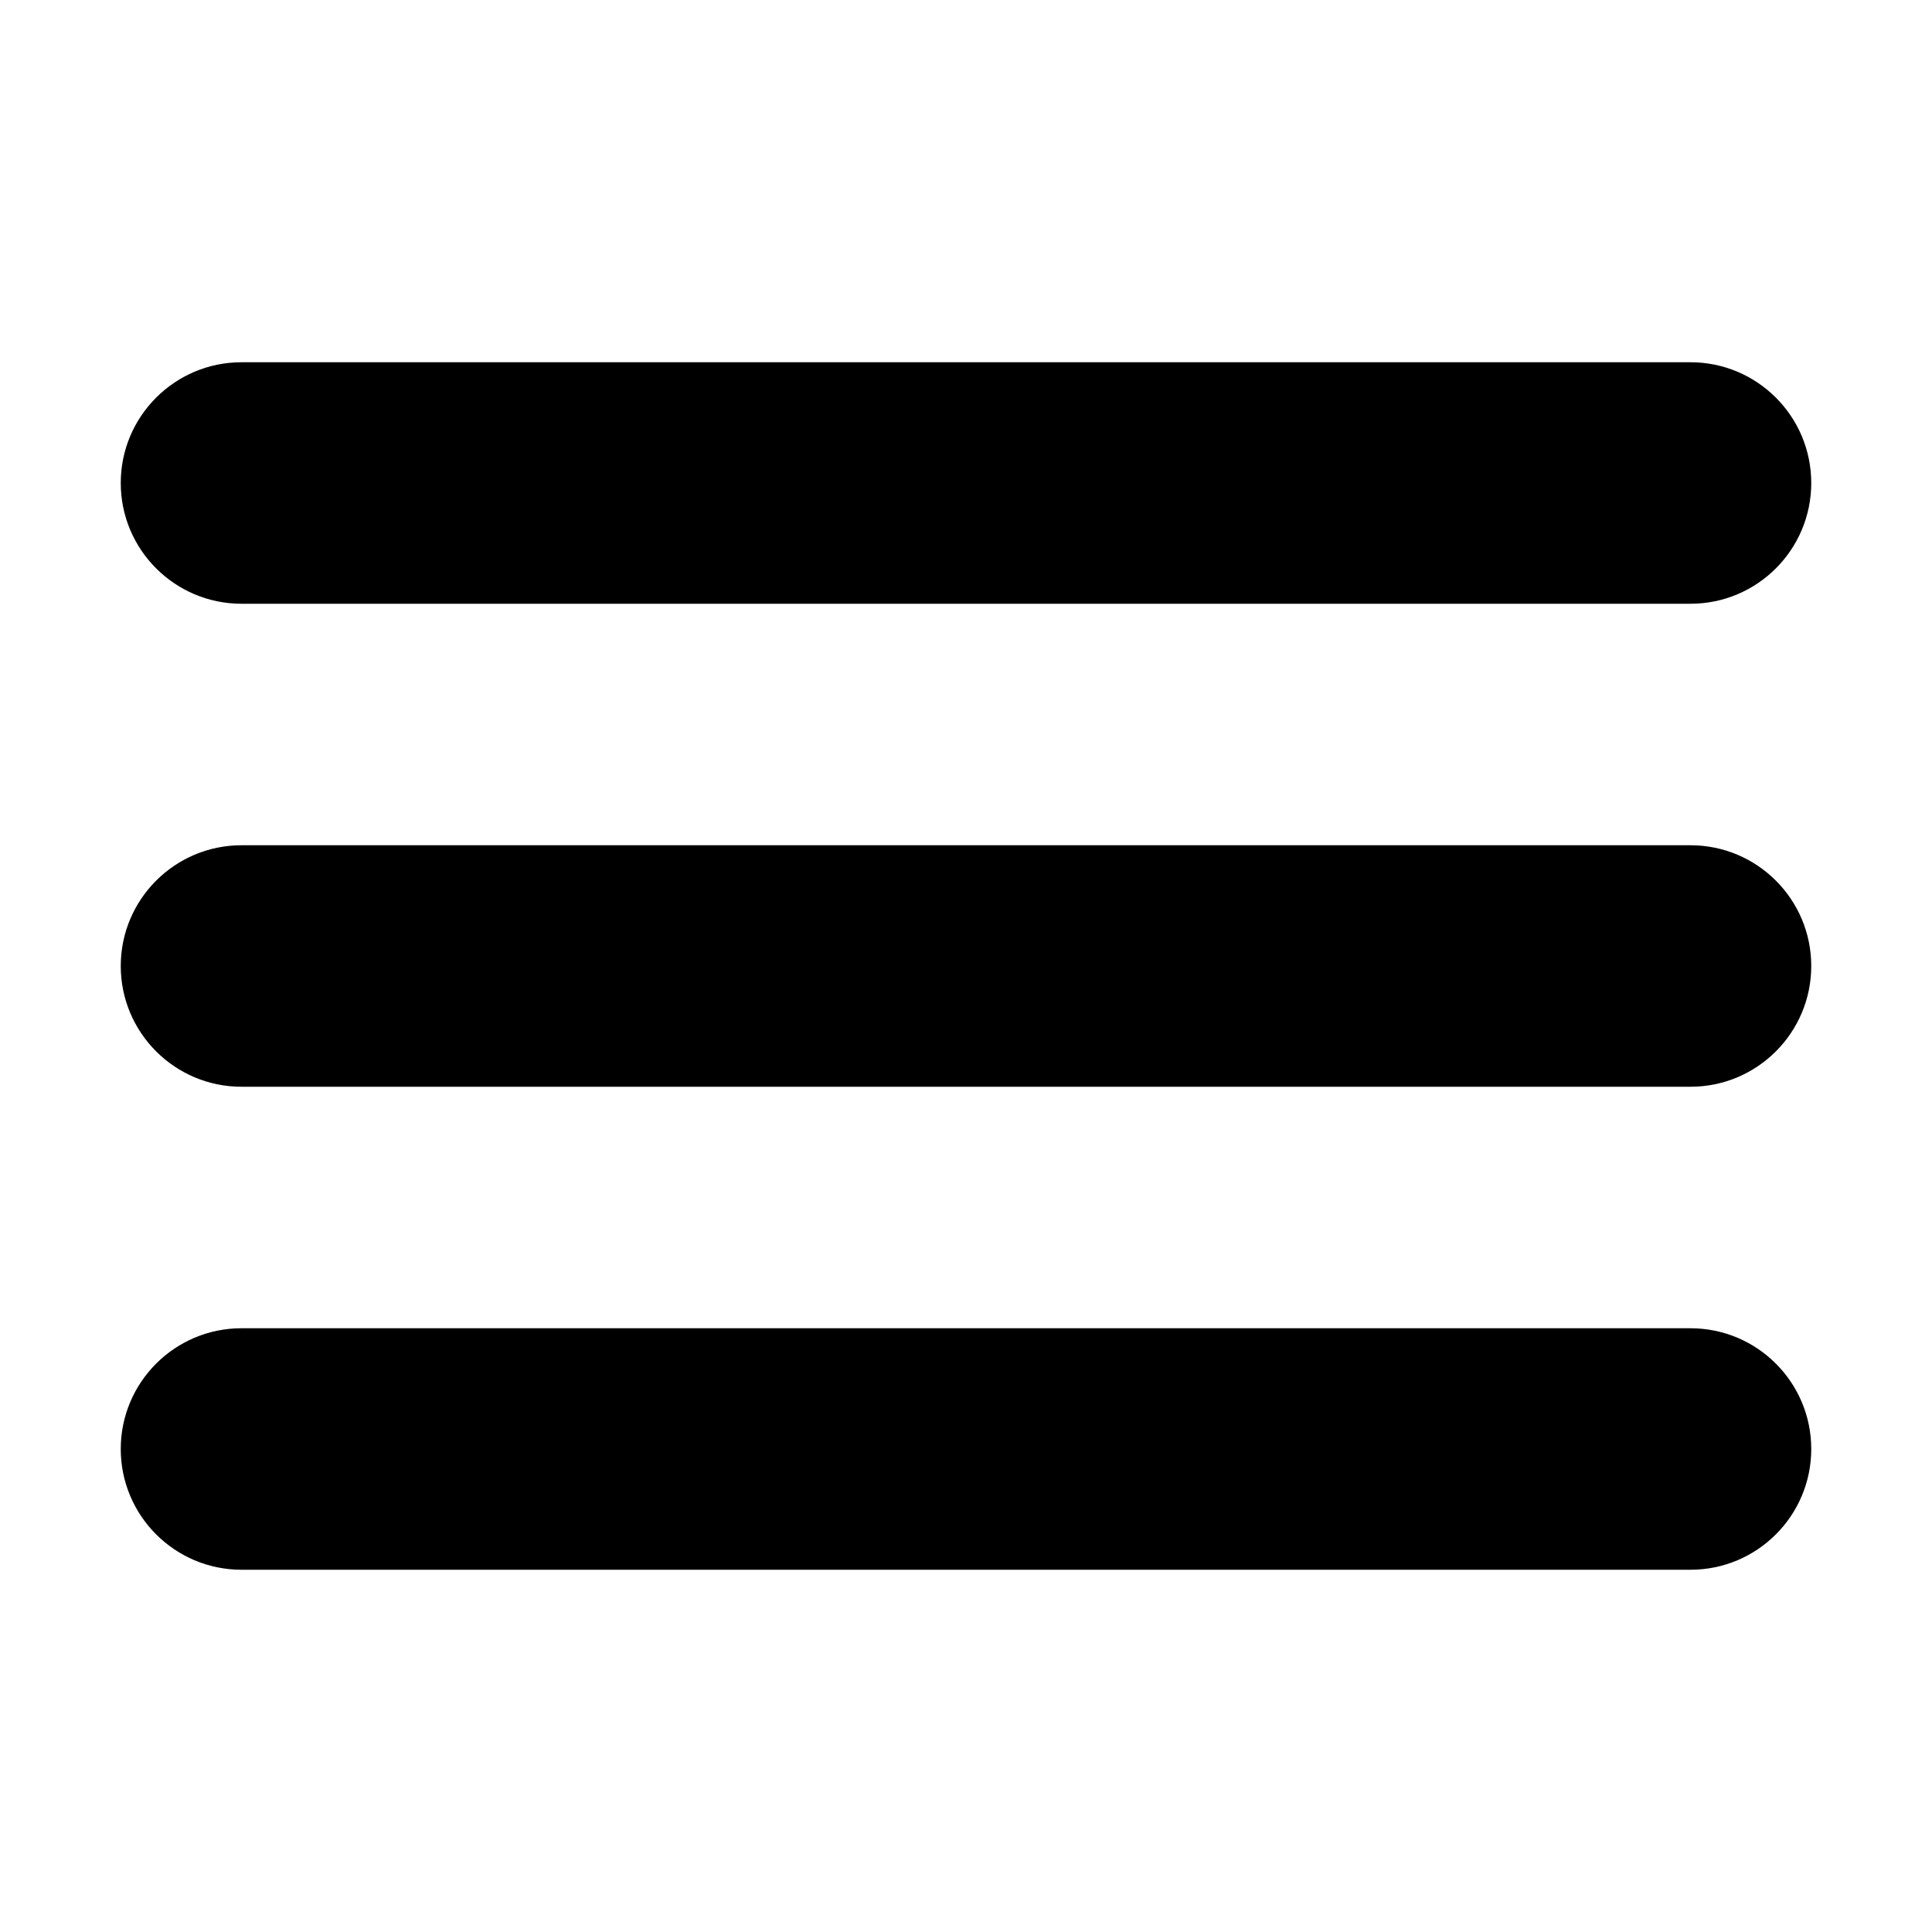
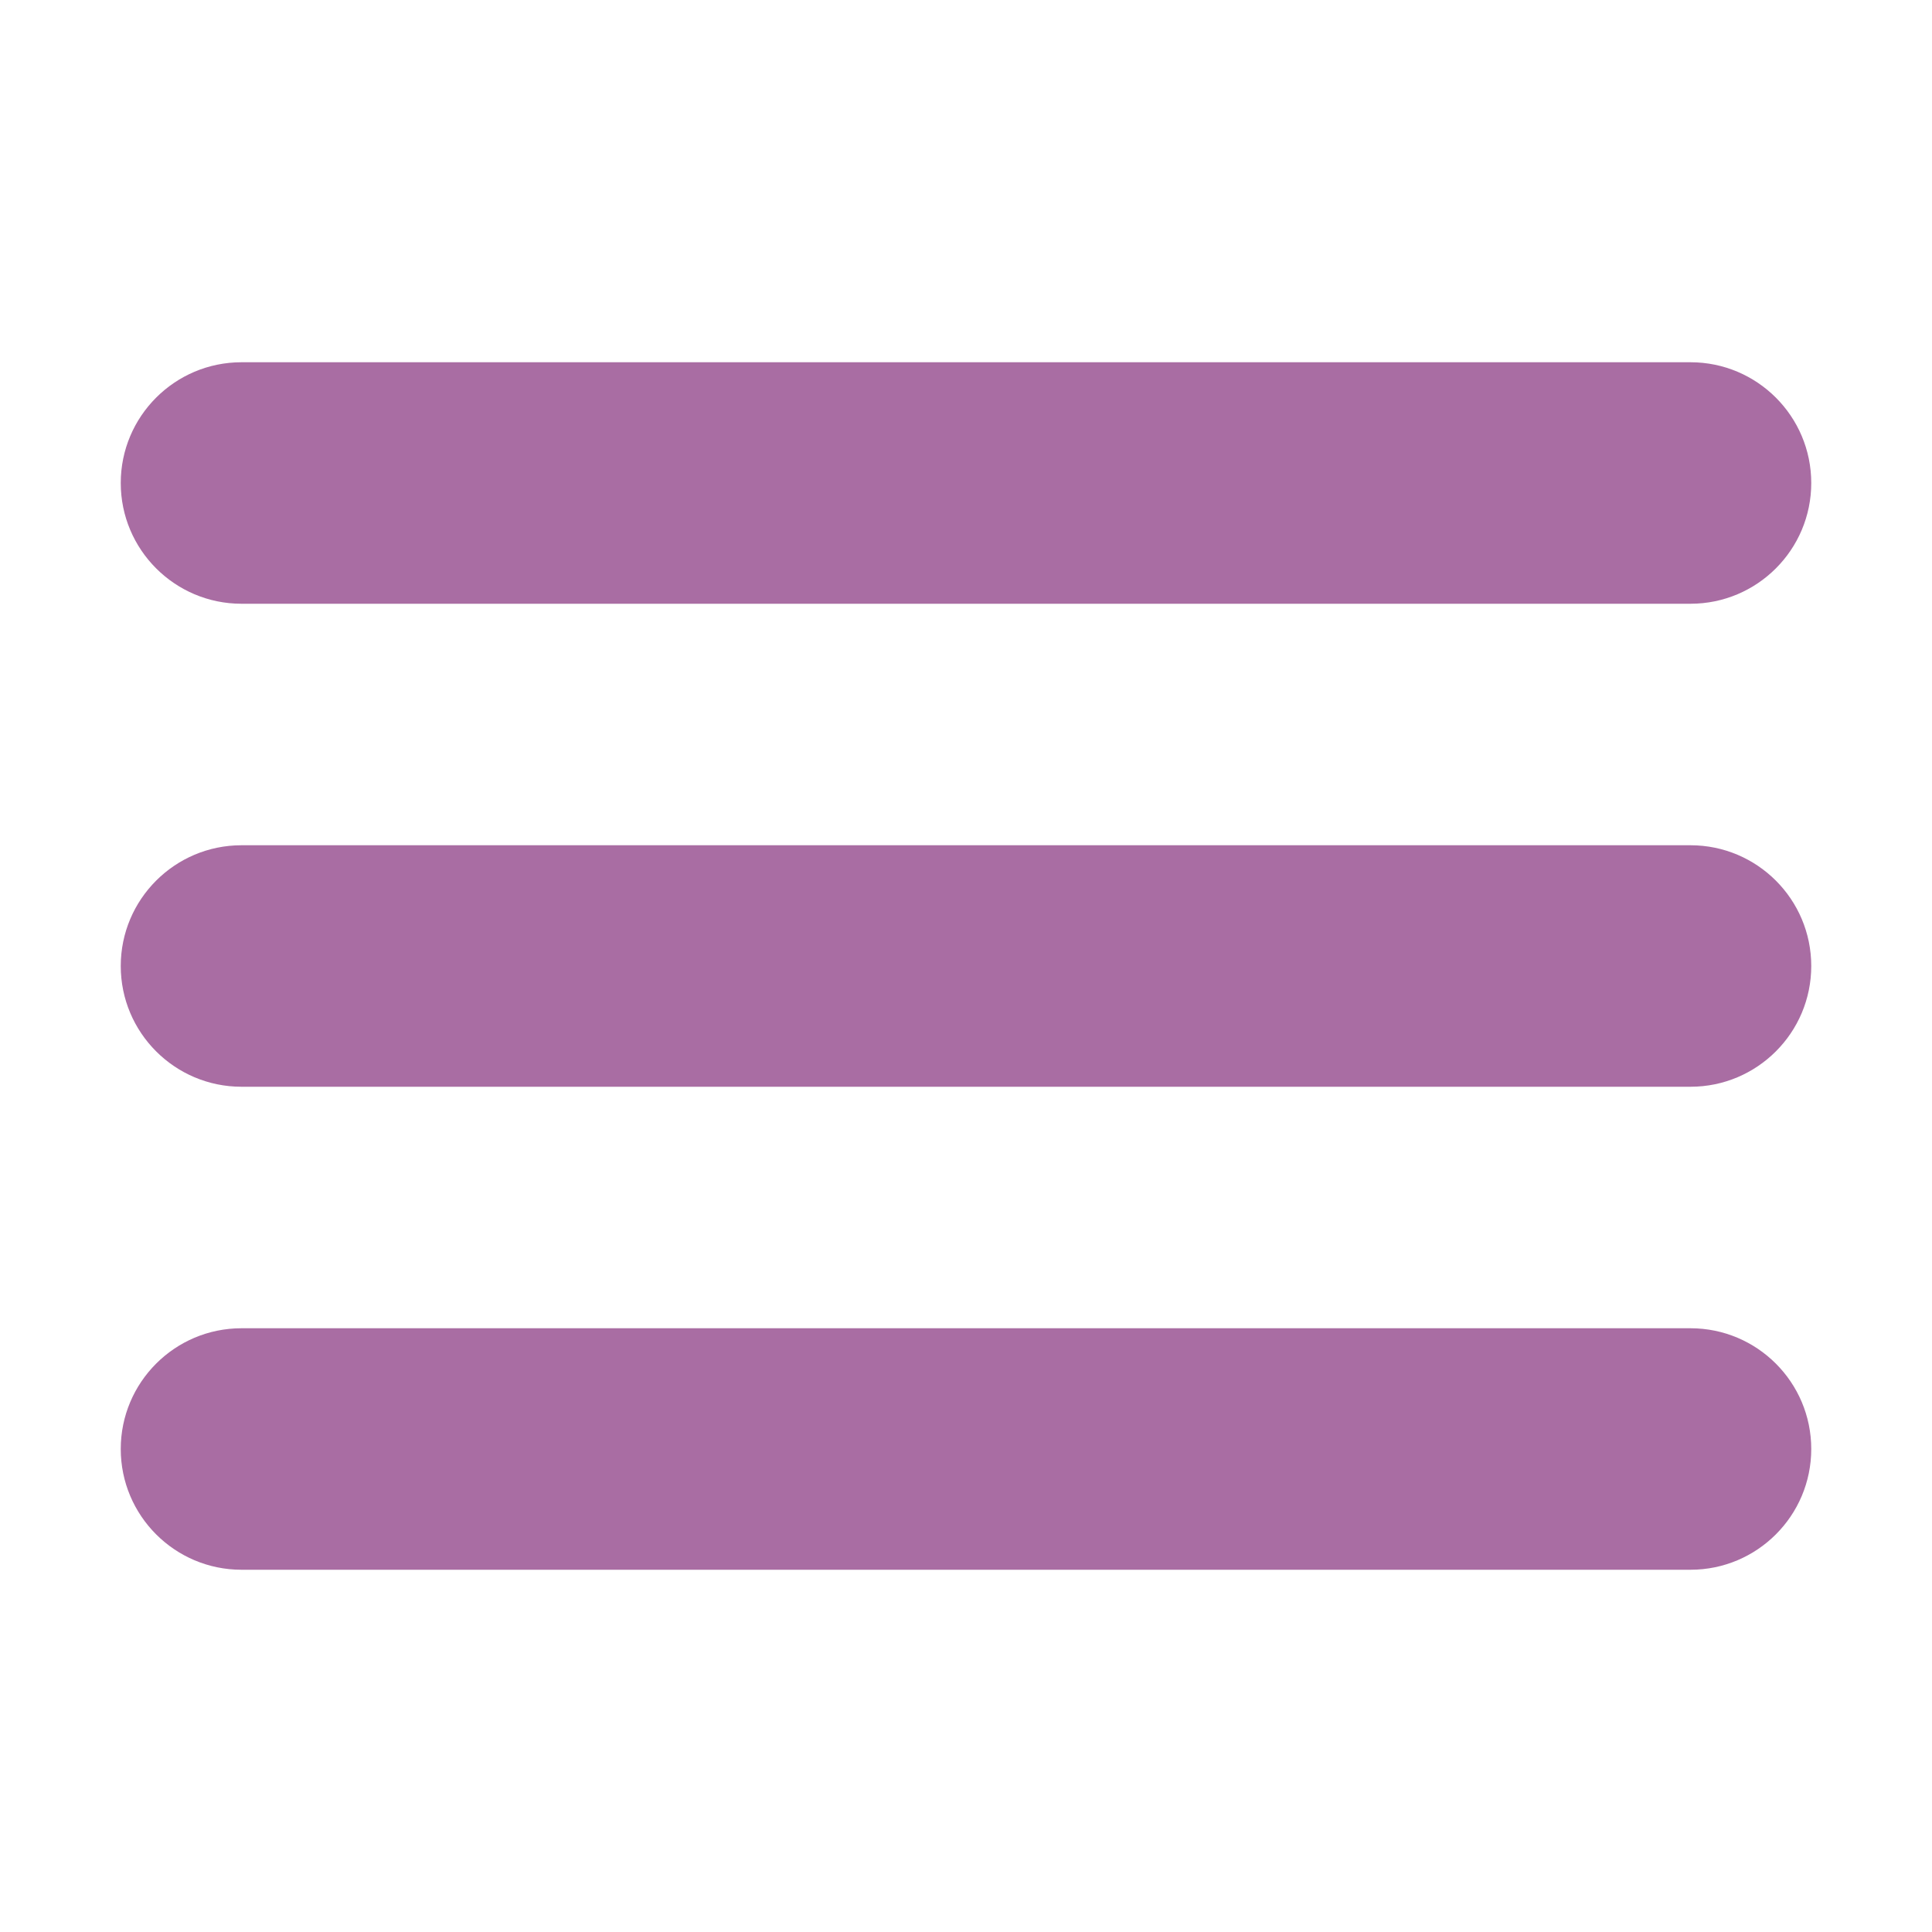
- <svg xmlns="http://www.w3.org/2000/svg" height="32px" id="Layer_1" style="enable-background:new 0 0 32 32;" version="1.1" viewBox="0 0 32 32" width="32px" xml:space="preserve">
-   <path d="M4,10h24c1.104,0,2-0.896,2-2s-0.896-2-2-2H4C2.896,6,2,6.896,2,8S2.896,10,4,10z M28,14H4c-1.104,0-2,0.896-2,2  s0.896,2,2,2h24c1.104,0,2-0.896,2-2S29.104,14,28,14z M28,22H4c-1.104,0-2,0.896-2,2s0.896,2,2,2h24c1.104,0,2-0.896,2-2  S29.104,22,28,22z" />
+ <svg xmlns="http://www.w3.org/2000/svg" width="32" height="32">
+   <g>
+     <rect fill="none" id="canvas_background" height="402" width="582" y="-1" x="-1" />
+   </g>
+   <g>
+     <path fill="#a96da3" id="svg_1" d="m4,10l24,0c1.104,0 2,-0.896 2,-2s-0.896,-2 -2,-2l-24,0c-1.104,0 -2,0.896 -2,2s0.896,2 2,2zm24,4l-24,0c-1.104,0 -2,0.896 -2,2s0.896,2 2,2l24,0c1.104,0 2,-0.896 2,-2s-0.896,-2 -2,-2zm0,8l-24,0c-1.104,0 -2,0.896 -2,2s0.896,2 2,2l24,0c1.104,0 2,-0.896 2,-2s-0.896,-2 -2,-2z" />
+   </g>
</svg>
